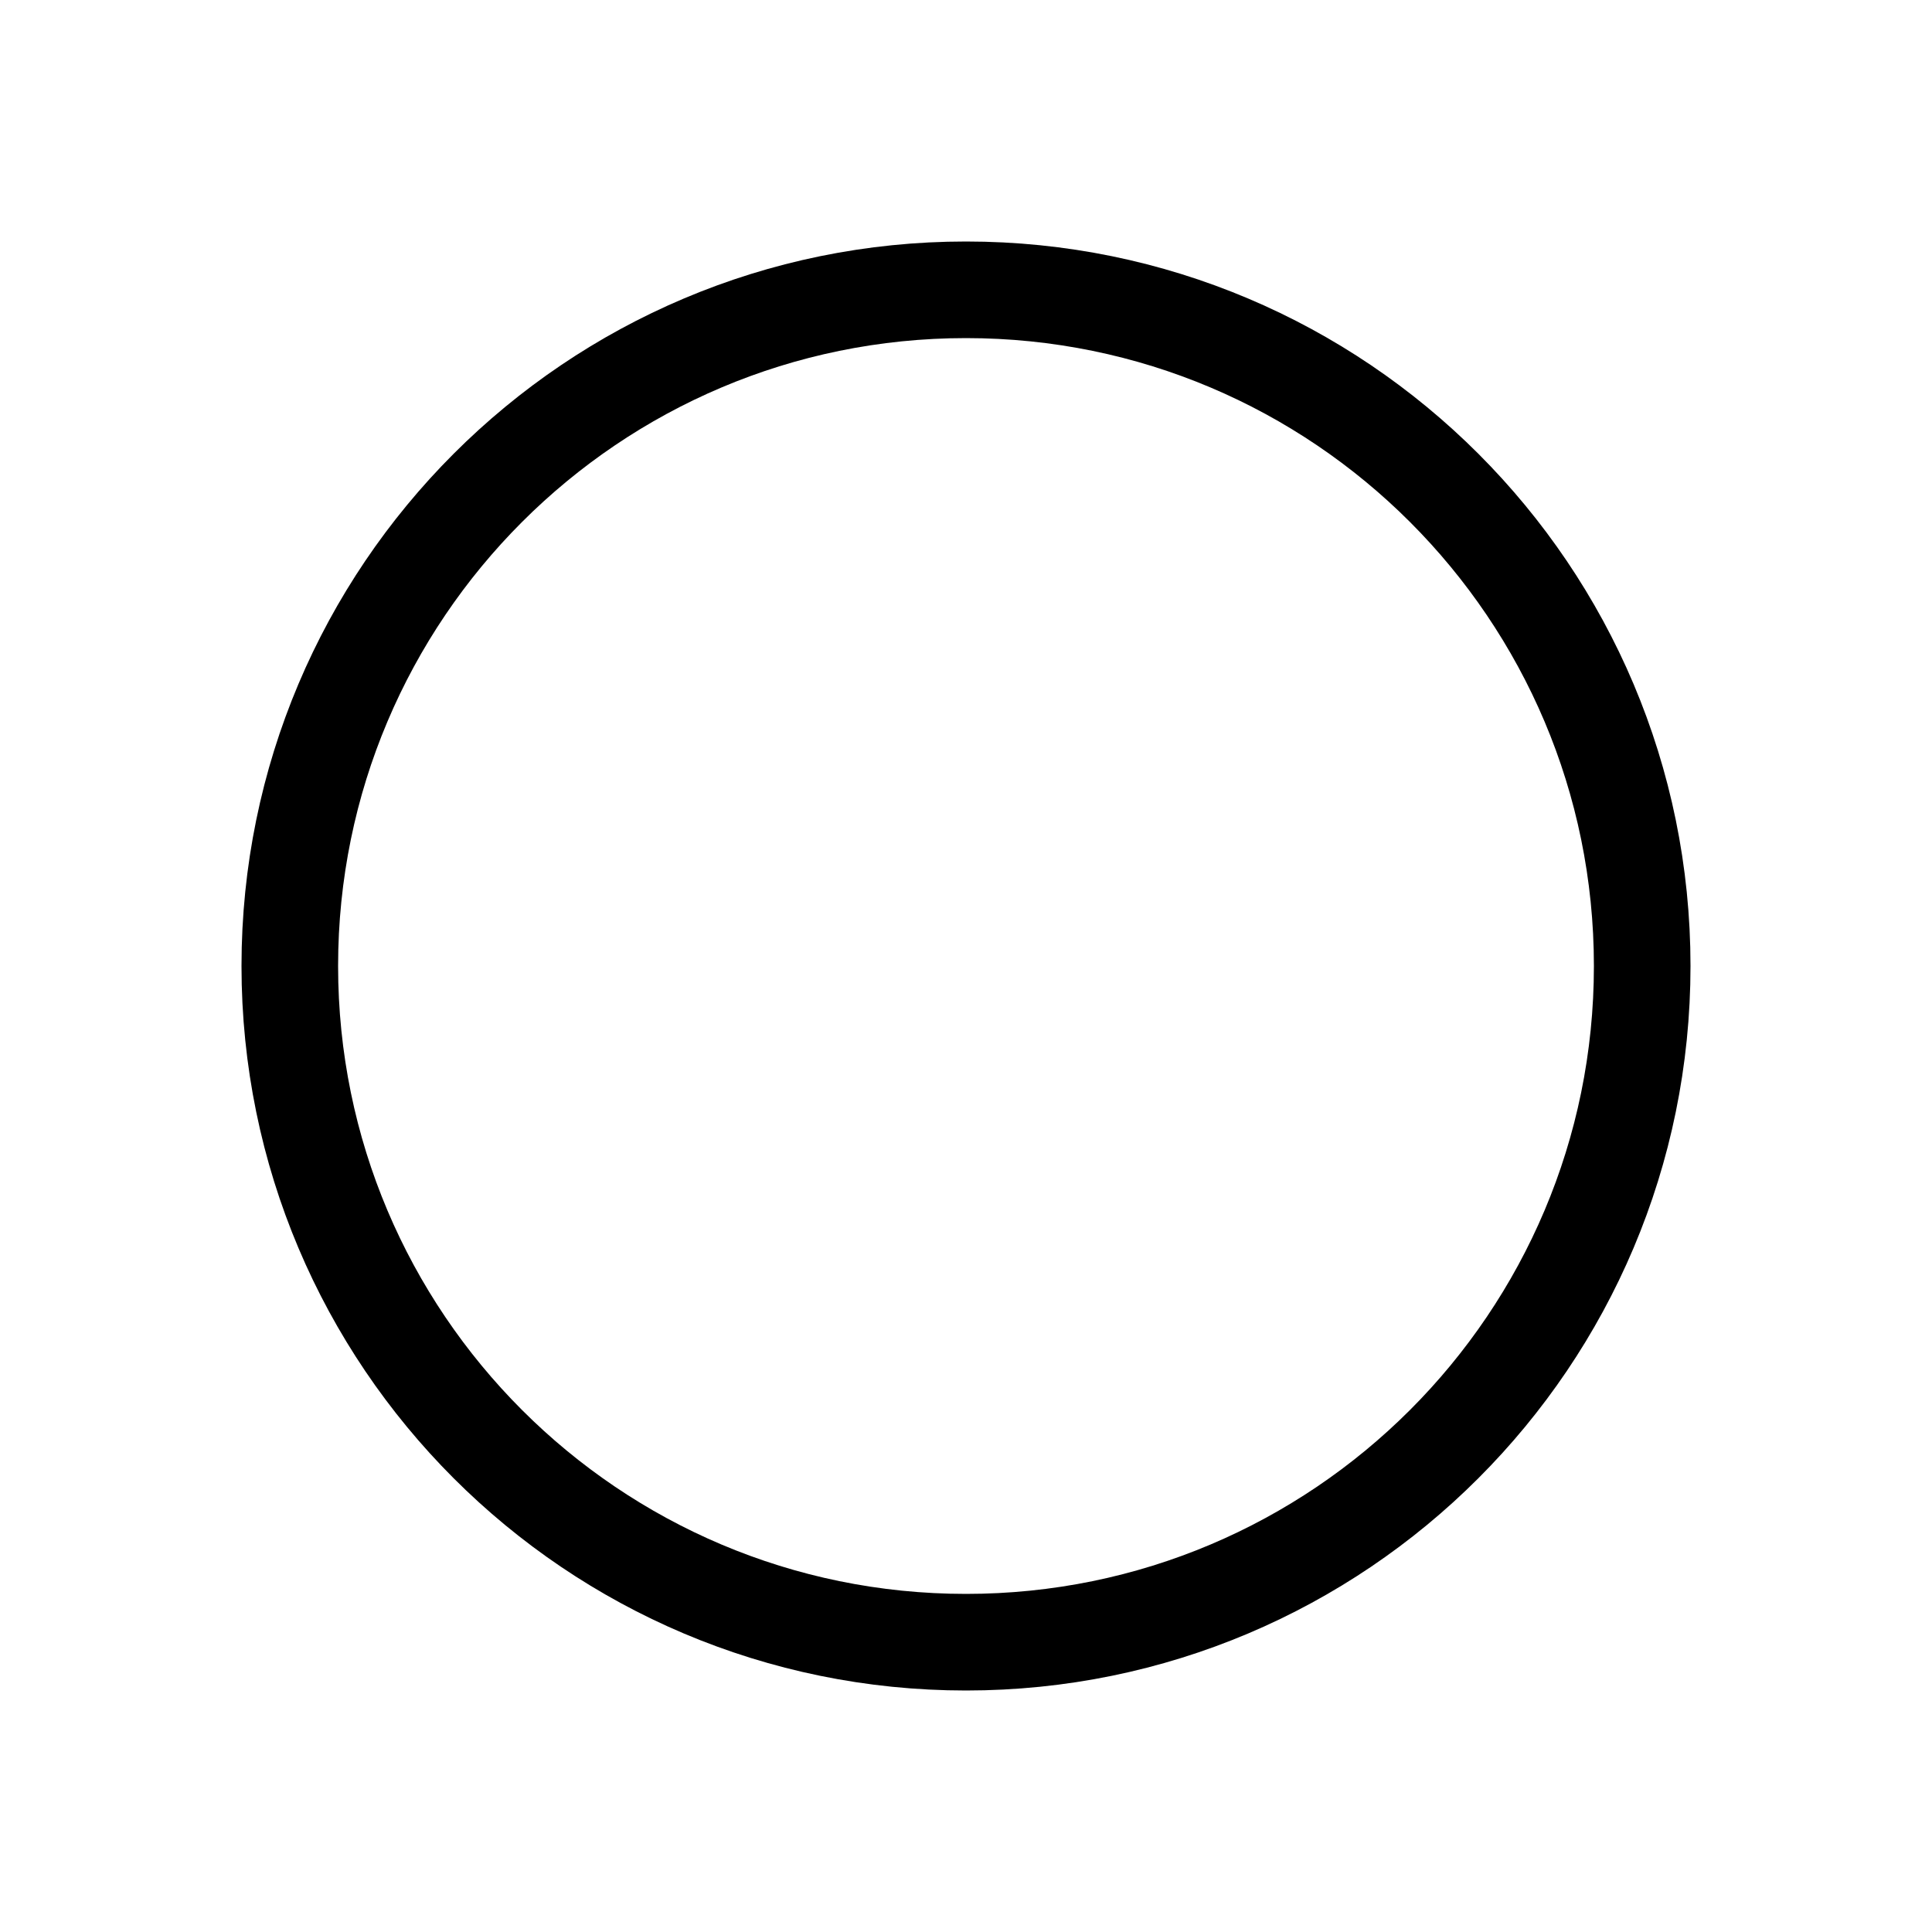
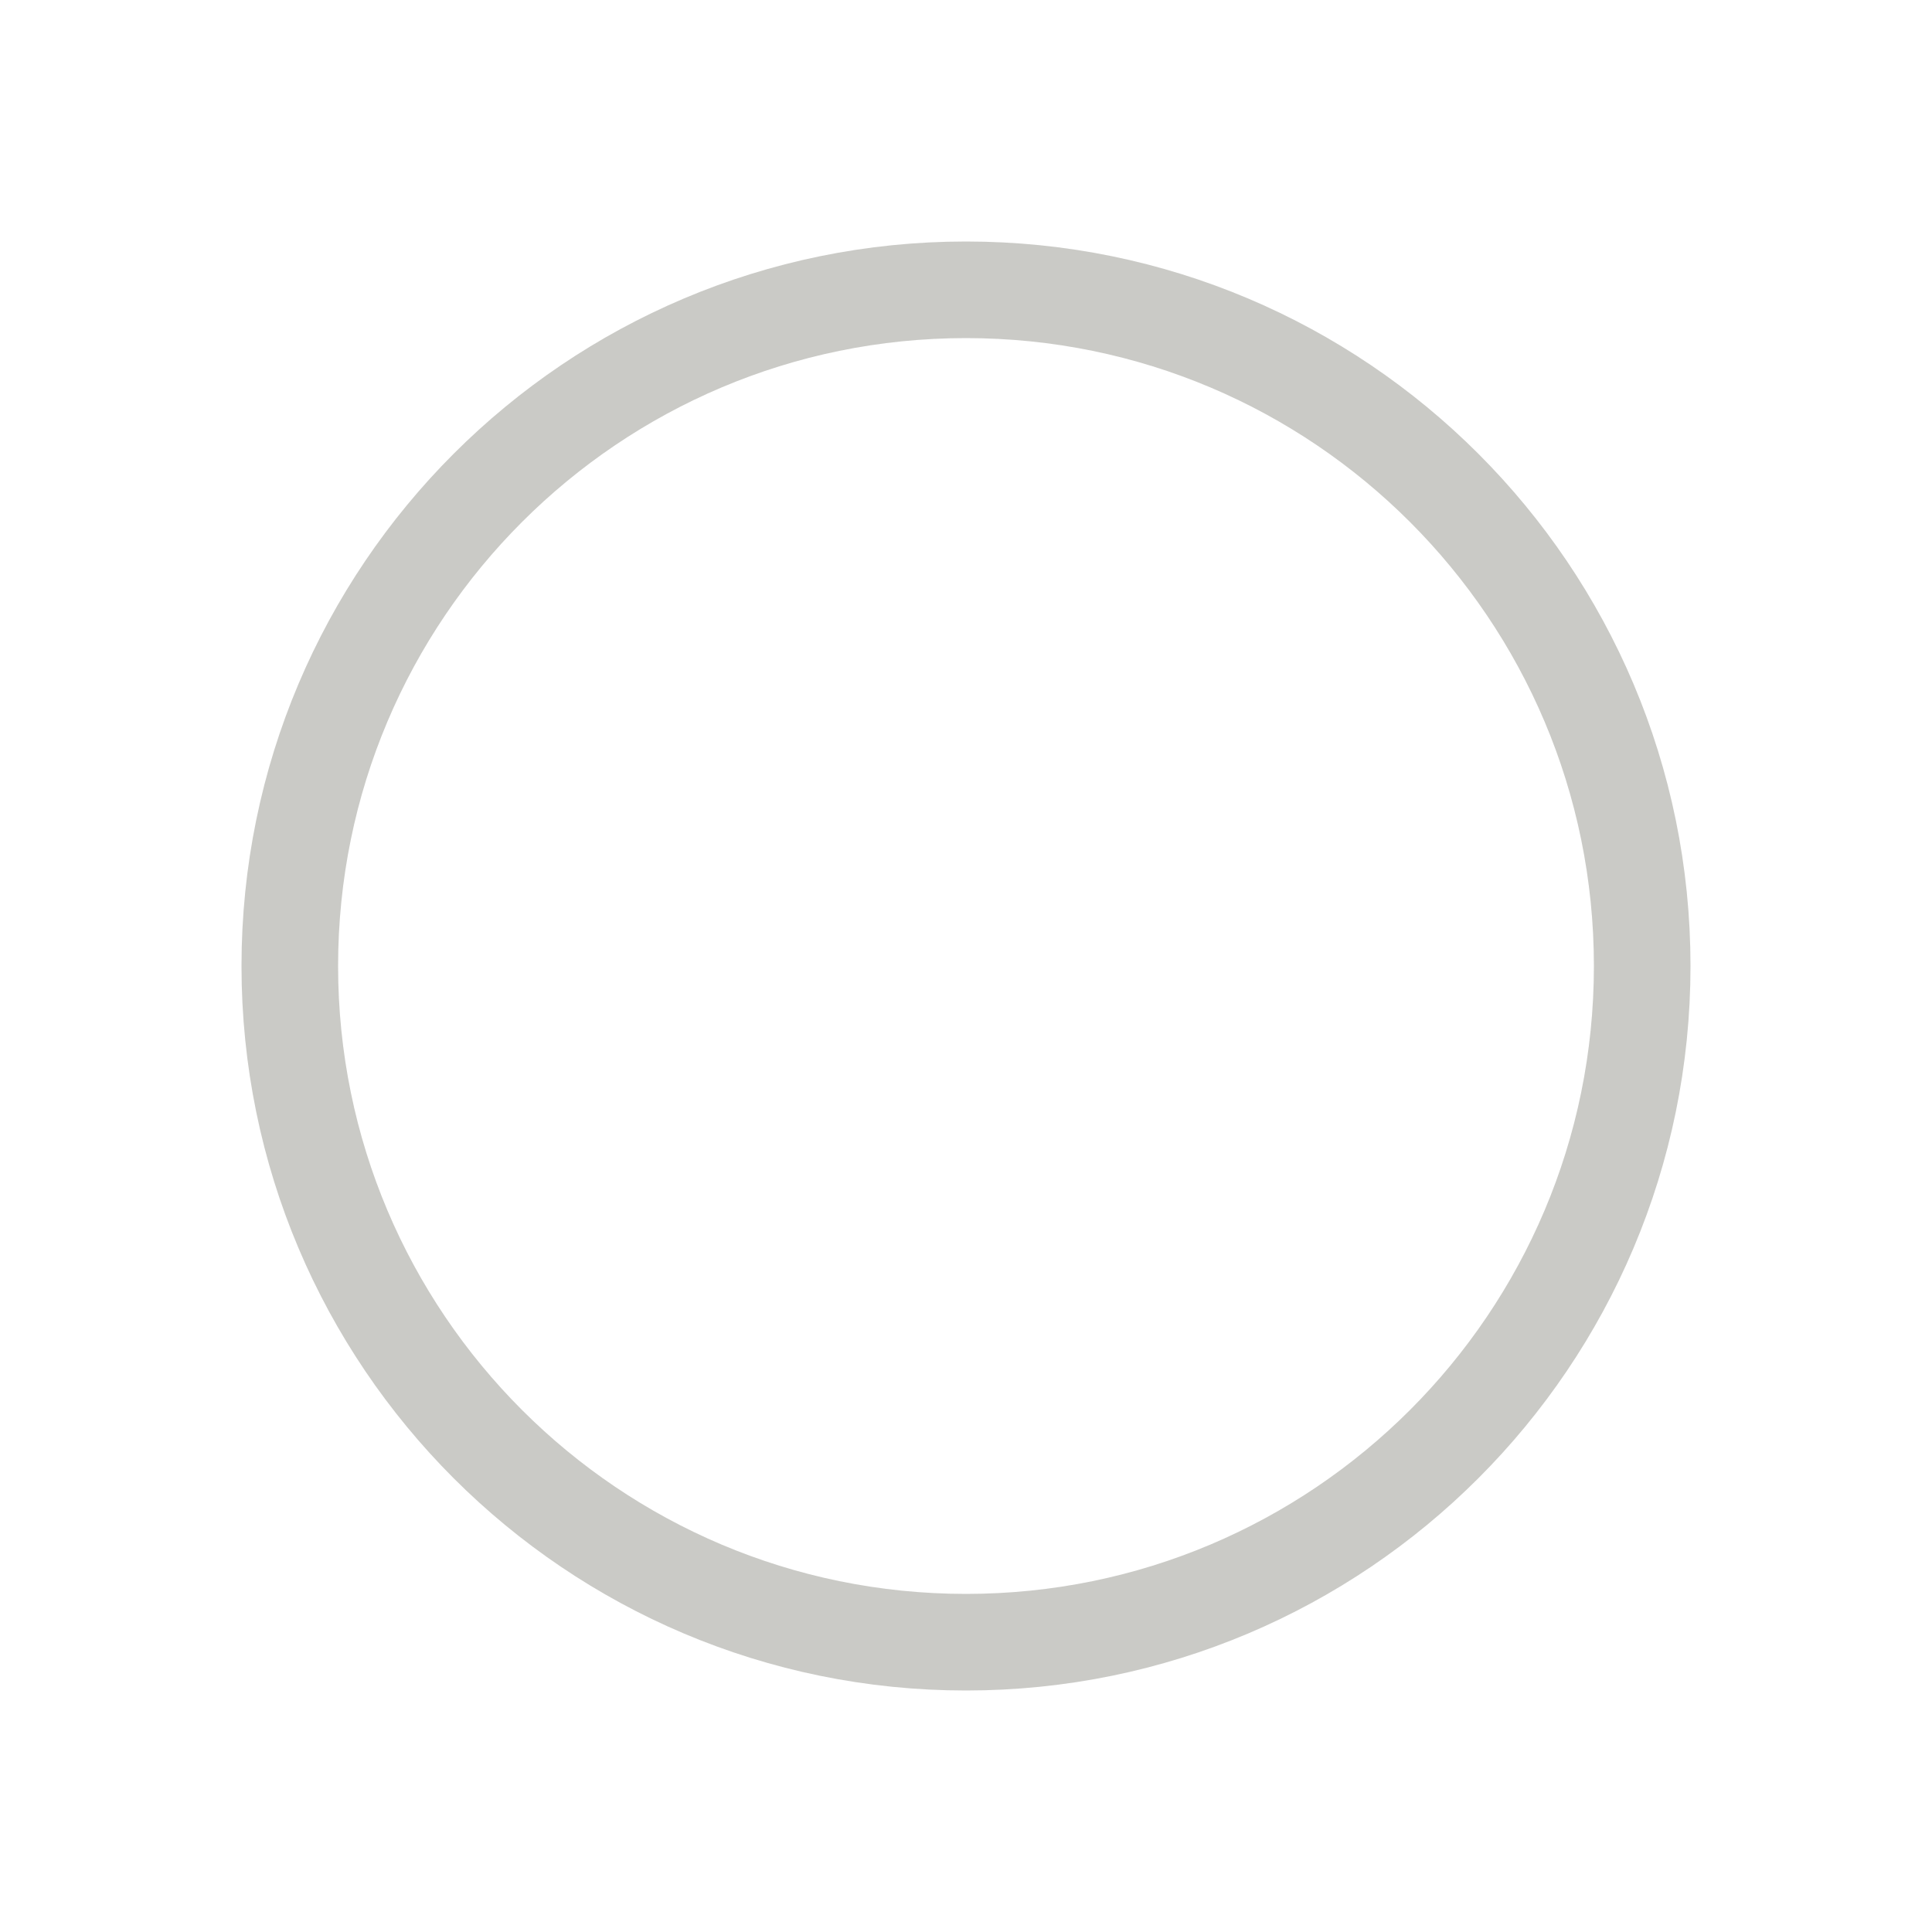
<svg xmlns="http://www.w3.org/2000/svg" width="200" height="200" id="svg2" version="1.0">
  <defs id="defs4">
    </defs>
  <g id="layer1">
-     <path style="fill:none;fill-rule:evenodd;stroke:#000000;stroke-width:10;stroke-linecap:round;stroke-linejoin:round;stroke-opacity:1;stroke-miterlimit:4;stroke-dasharray:none" id="path2385" d="M 217.5,87.5 A 70,70 0 1 1 77.5,87.5 A 70,70 0 1 1 217.5,87.5 z" transform="translate(-47.5,12.5)" />
+     <path style="fill:none;fill-rule:evenodd;stroke:#cacac6;stroke-width:10;stroke-linecap:round;stroke-linejoin:round;stroke-opacity:1;stroke-miterlimit:4;stroke-dasharray:none" id="path2385" d="M 217.5,87.5 A 70,70 0 1 1 77.5,87.5 A 70,70 0 1 1 217.5,87.5 z" transform="translate(-47.5,12.5)" />
  </g>
</svg>
